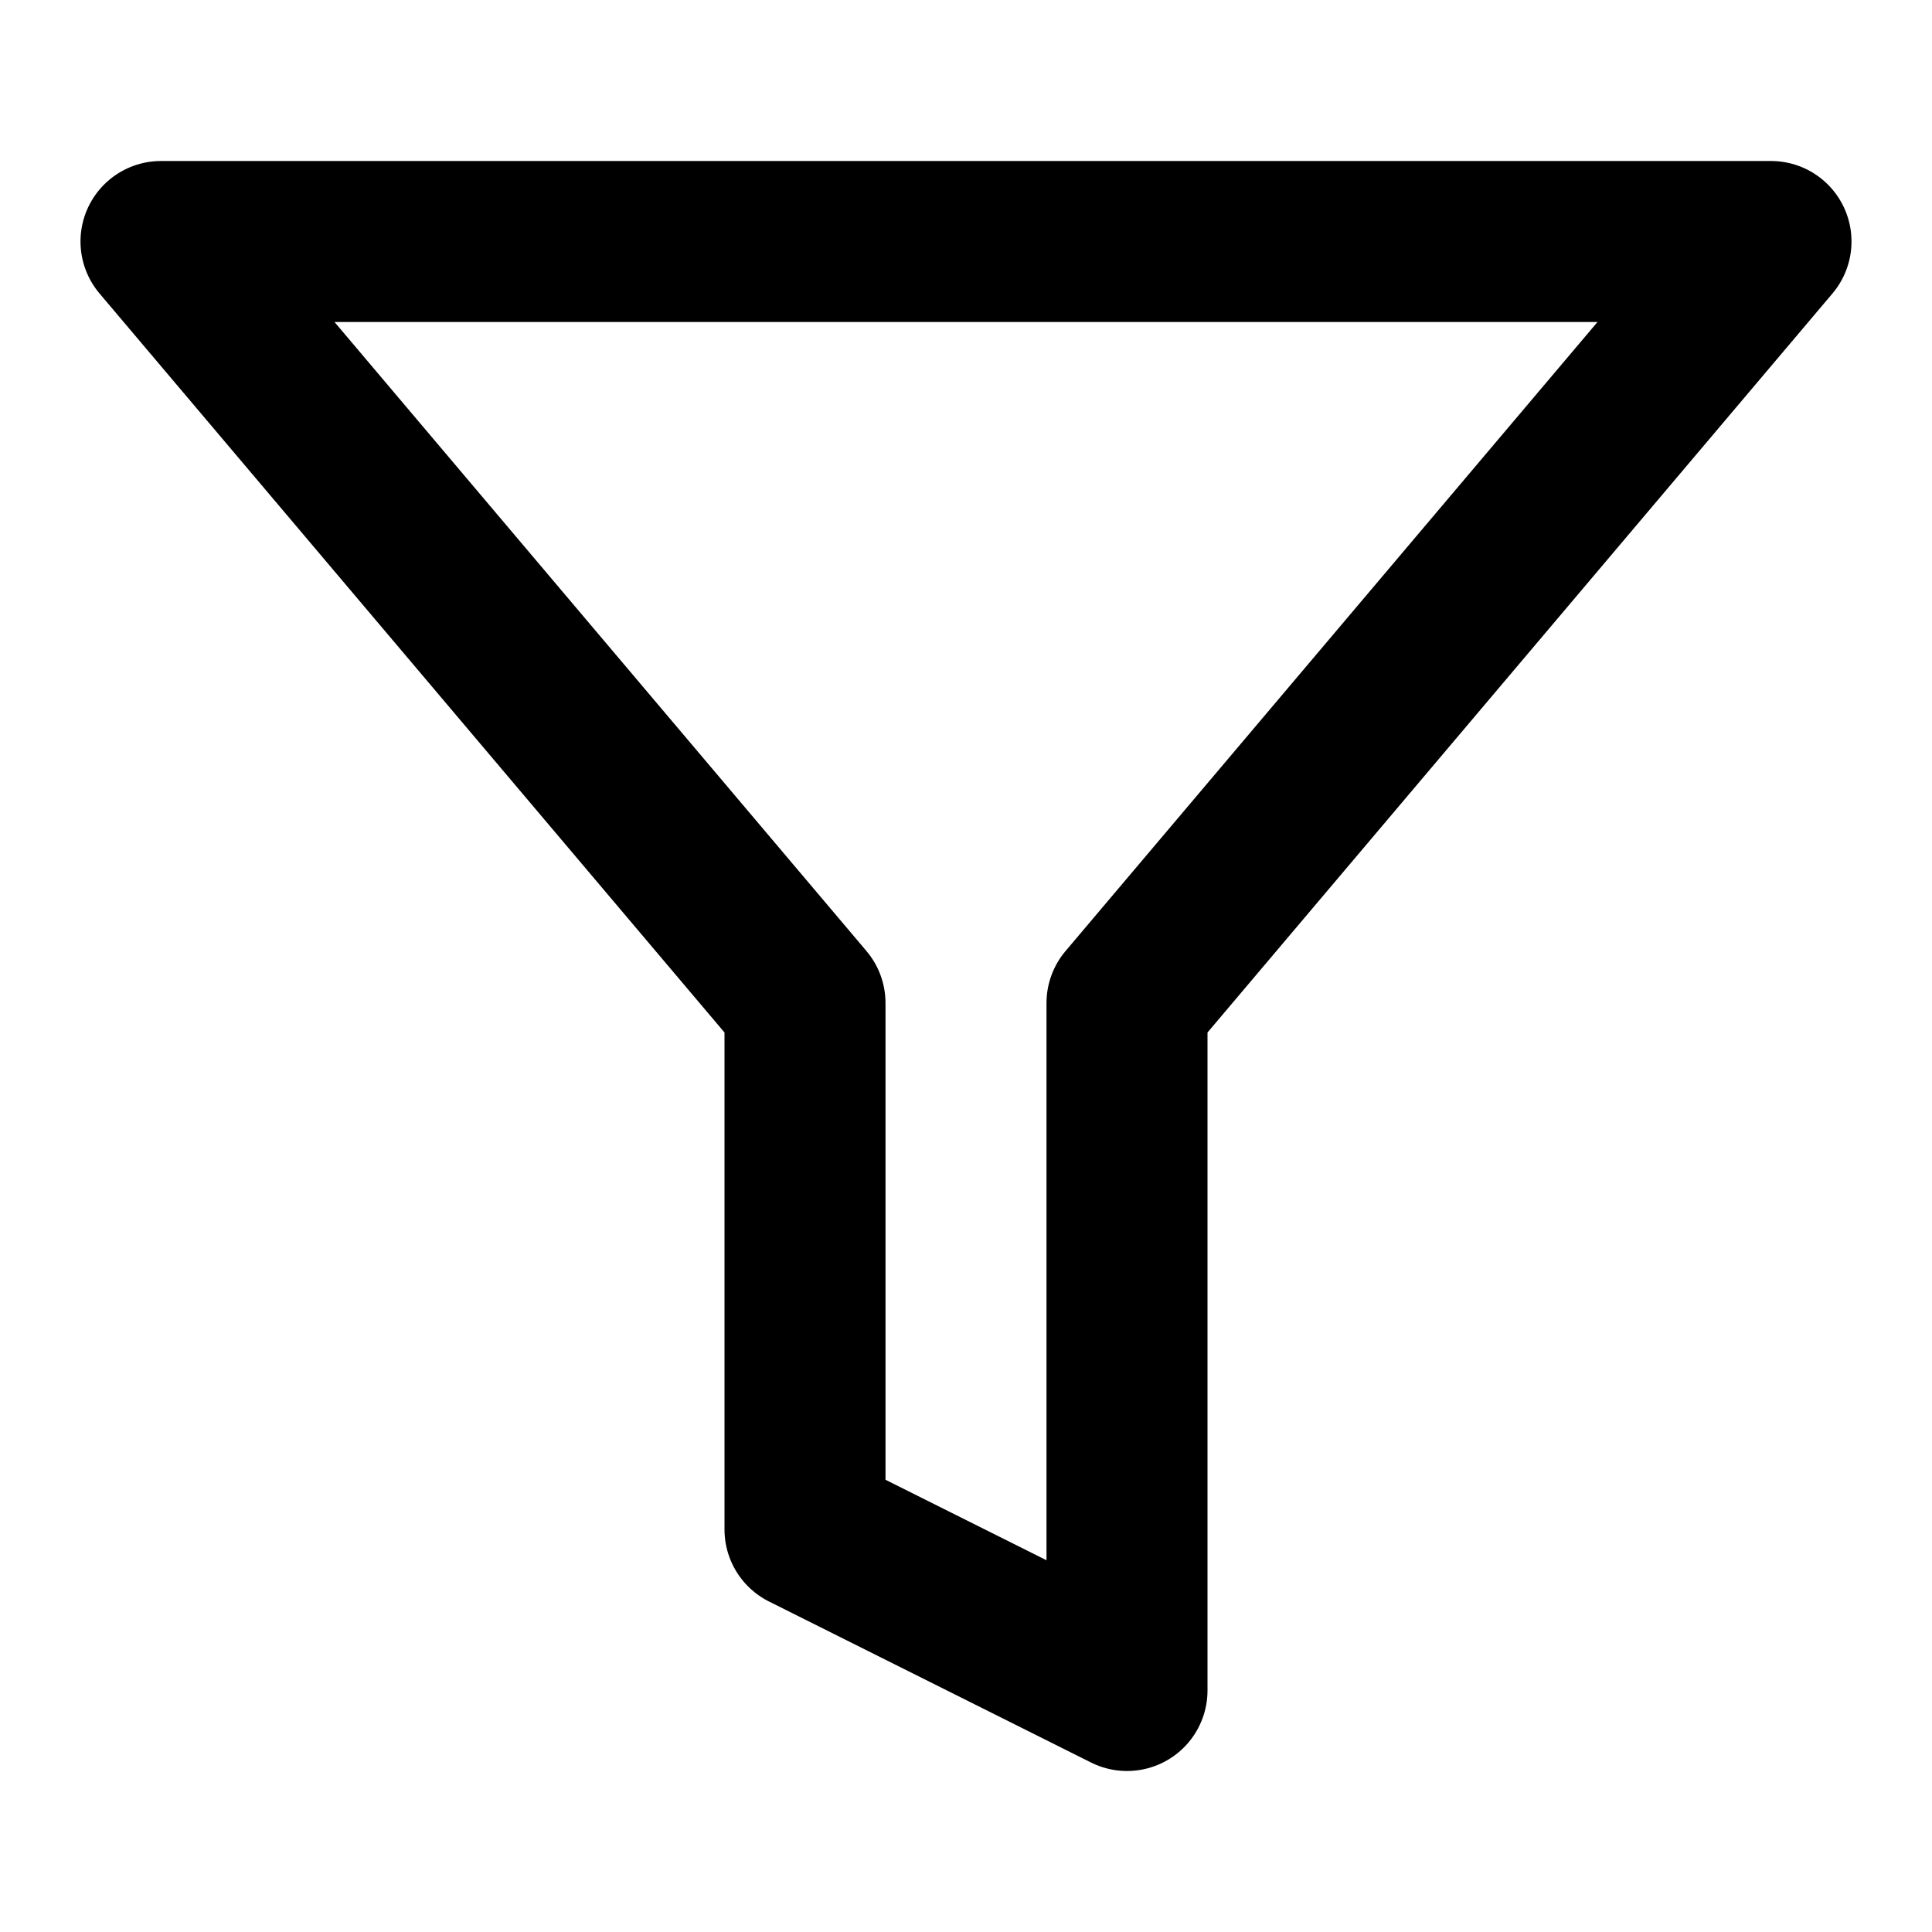
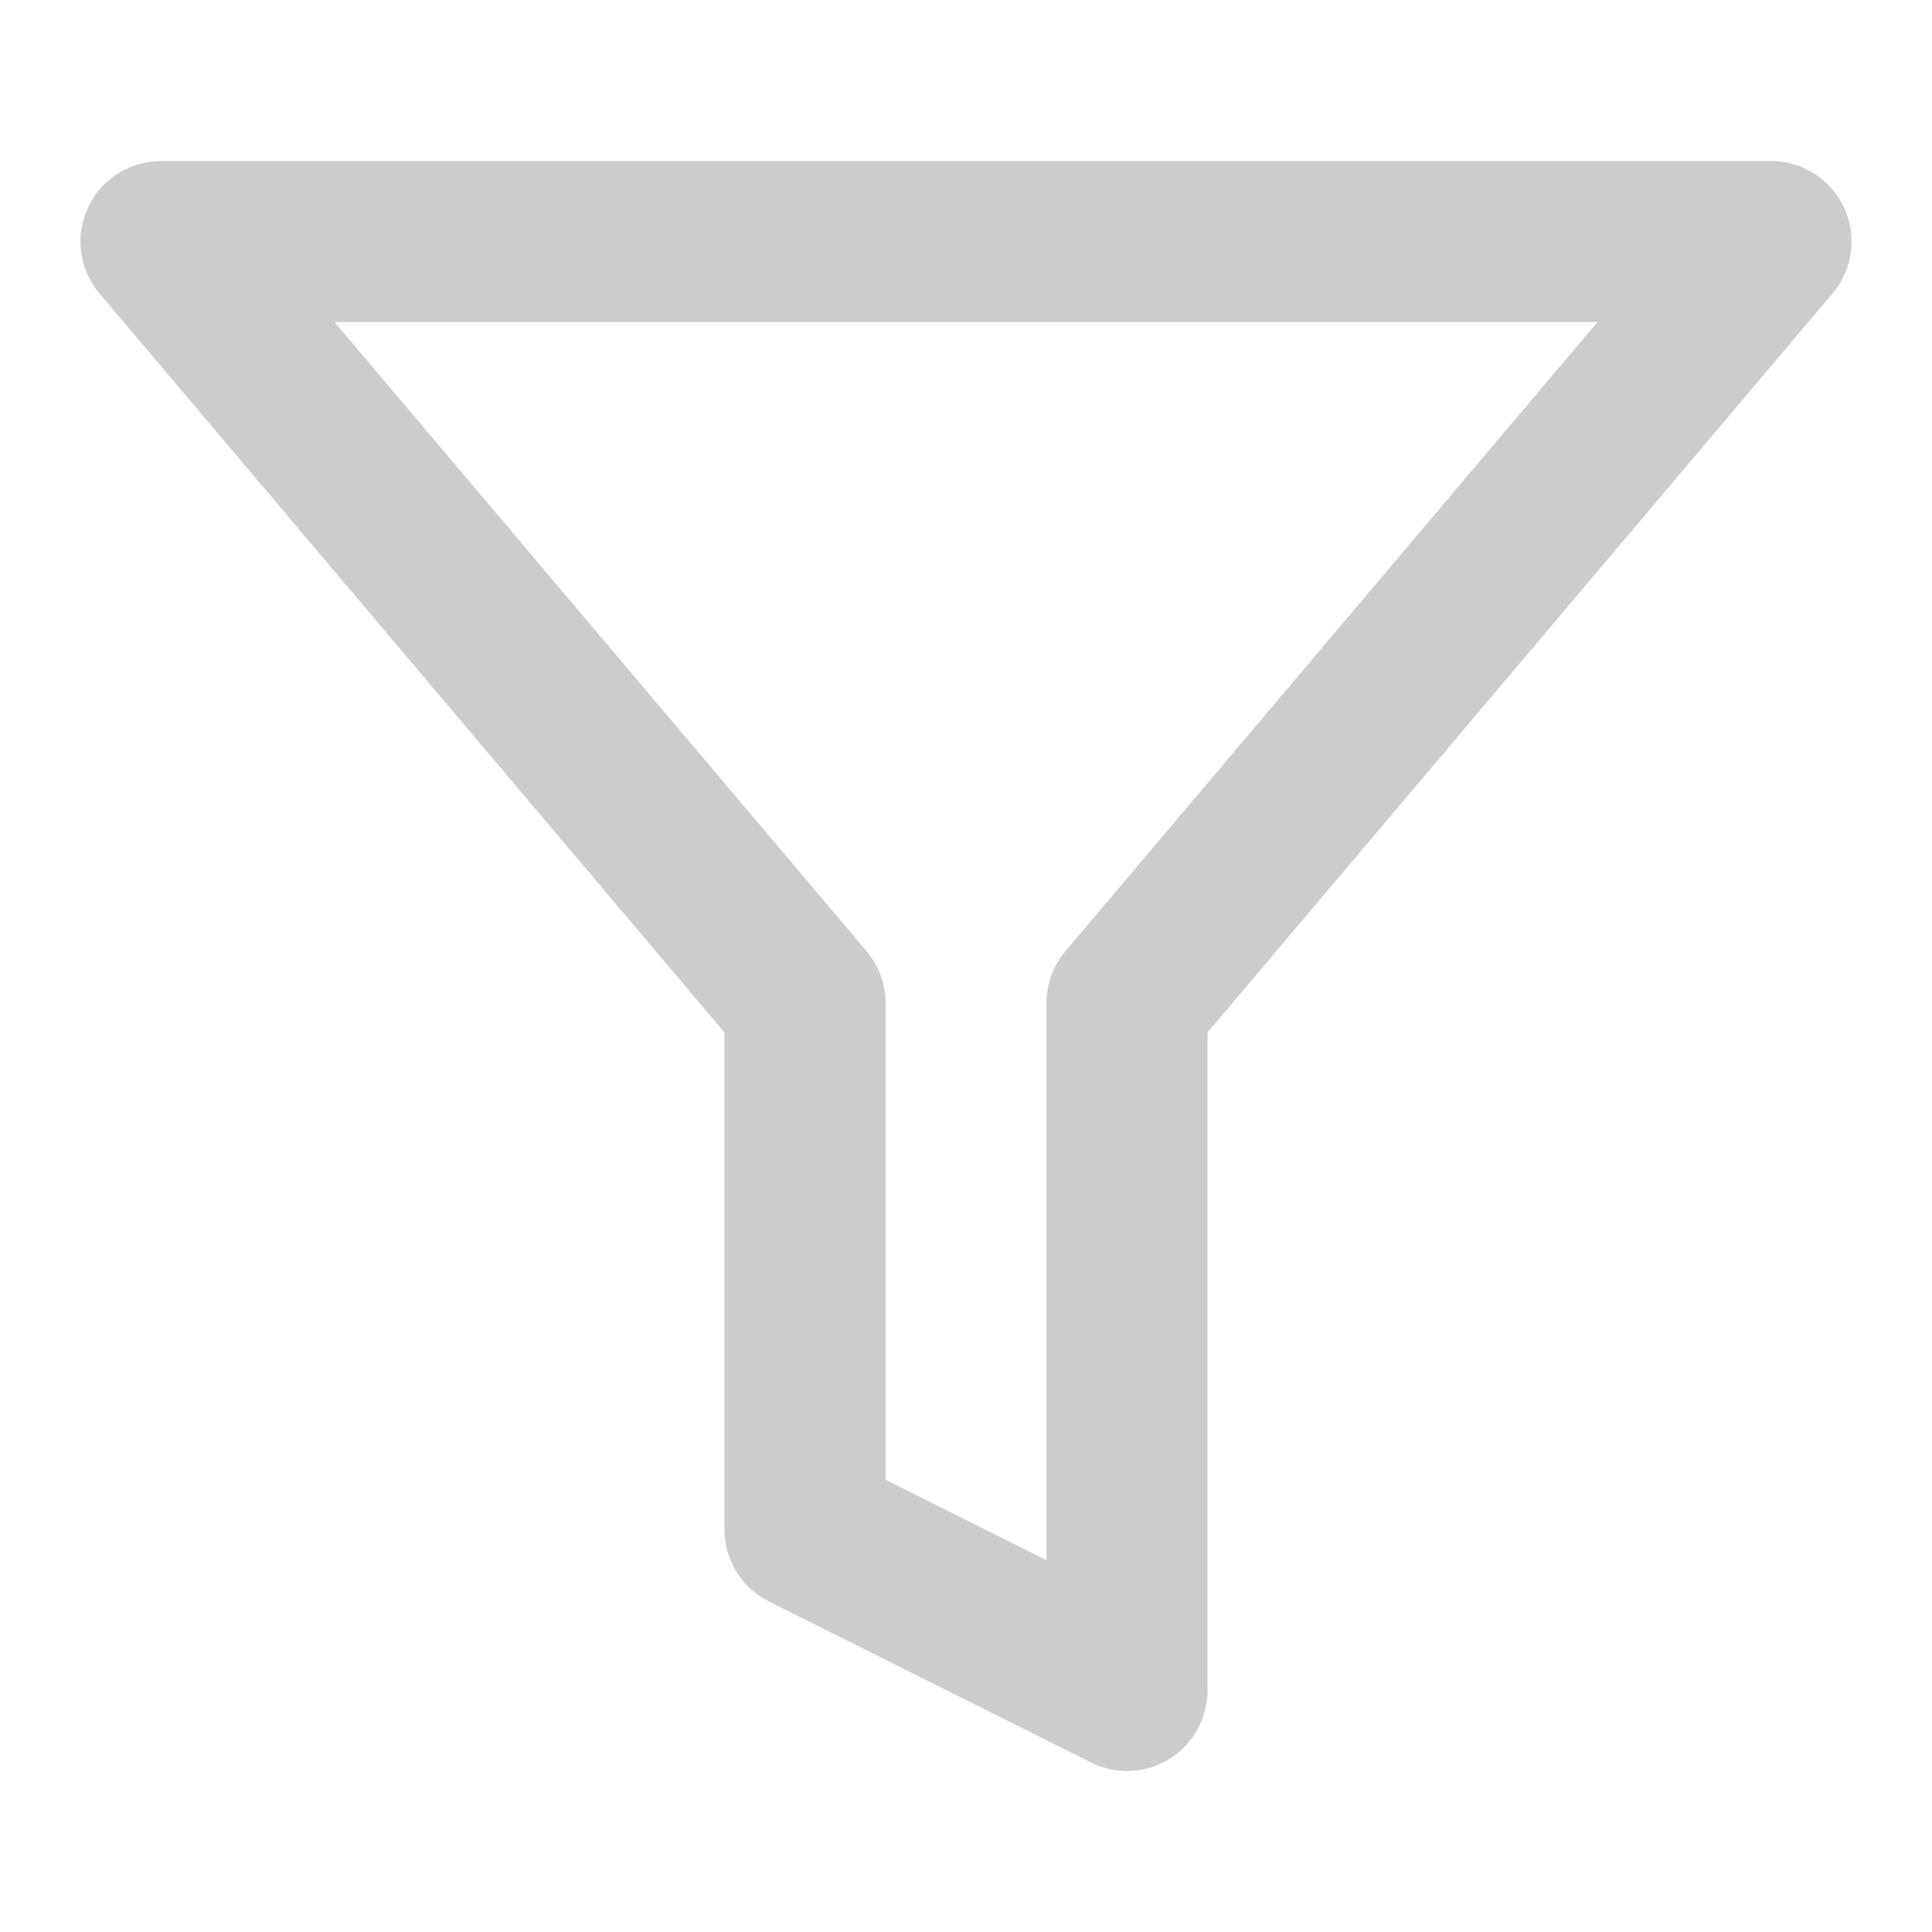
- <svg xmlns="http://www.w3.org/2000/svg" viewBox="0 0 24 24" fill="none" stroke="currentColor" stroke-width="2" stroke-linecap="round" stroke-linejoin="round">
+ <svg xmlns="http://www.w3.org/2000/svg" viewBox="0 0 24 24" fill="none" stroke="#cccccc" stroke-width="2" stroke-linecap="round" stroke-linejoin="round">
  <polygon points="22 3 2 3 10 12.46 10 19 14 21 14 12.46 22 3" />
</svg>
